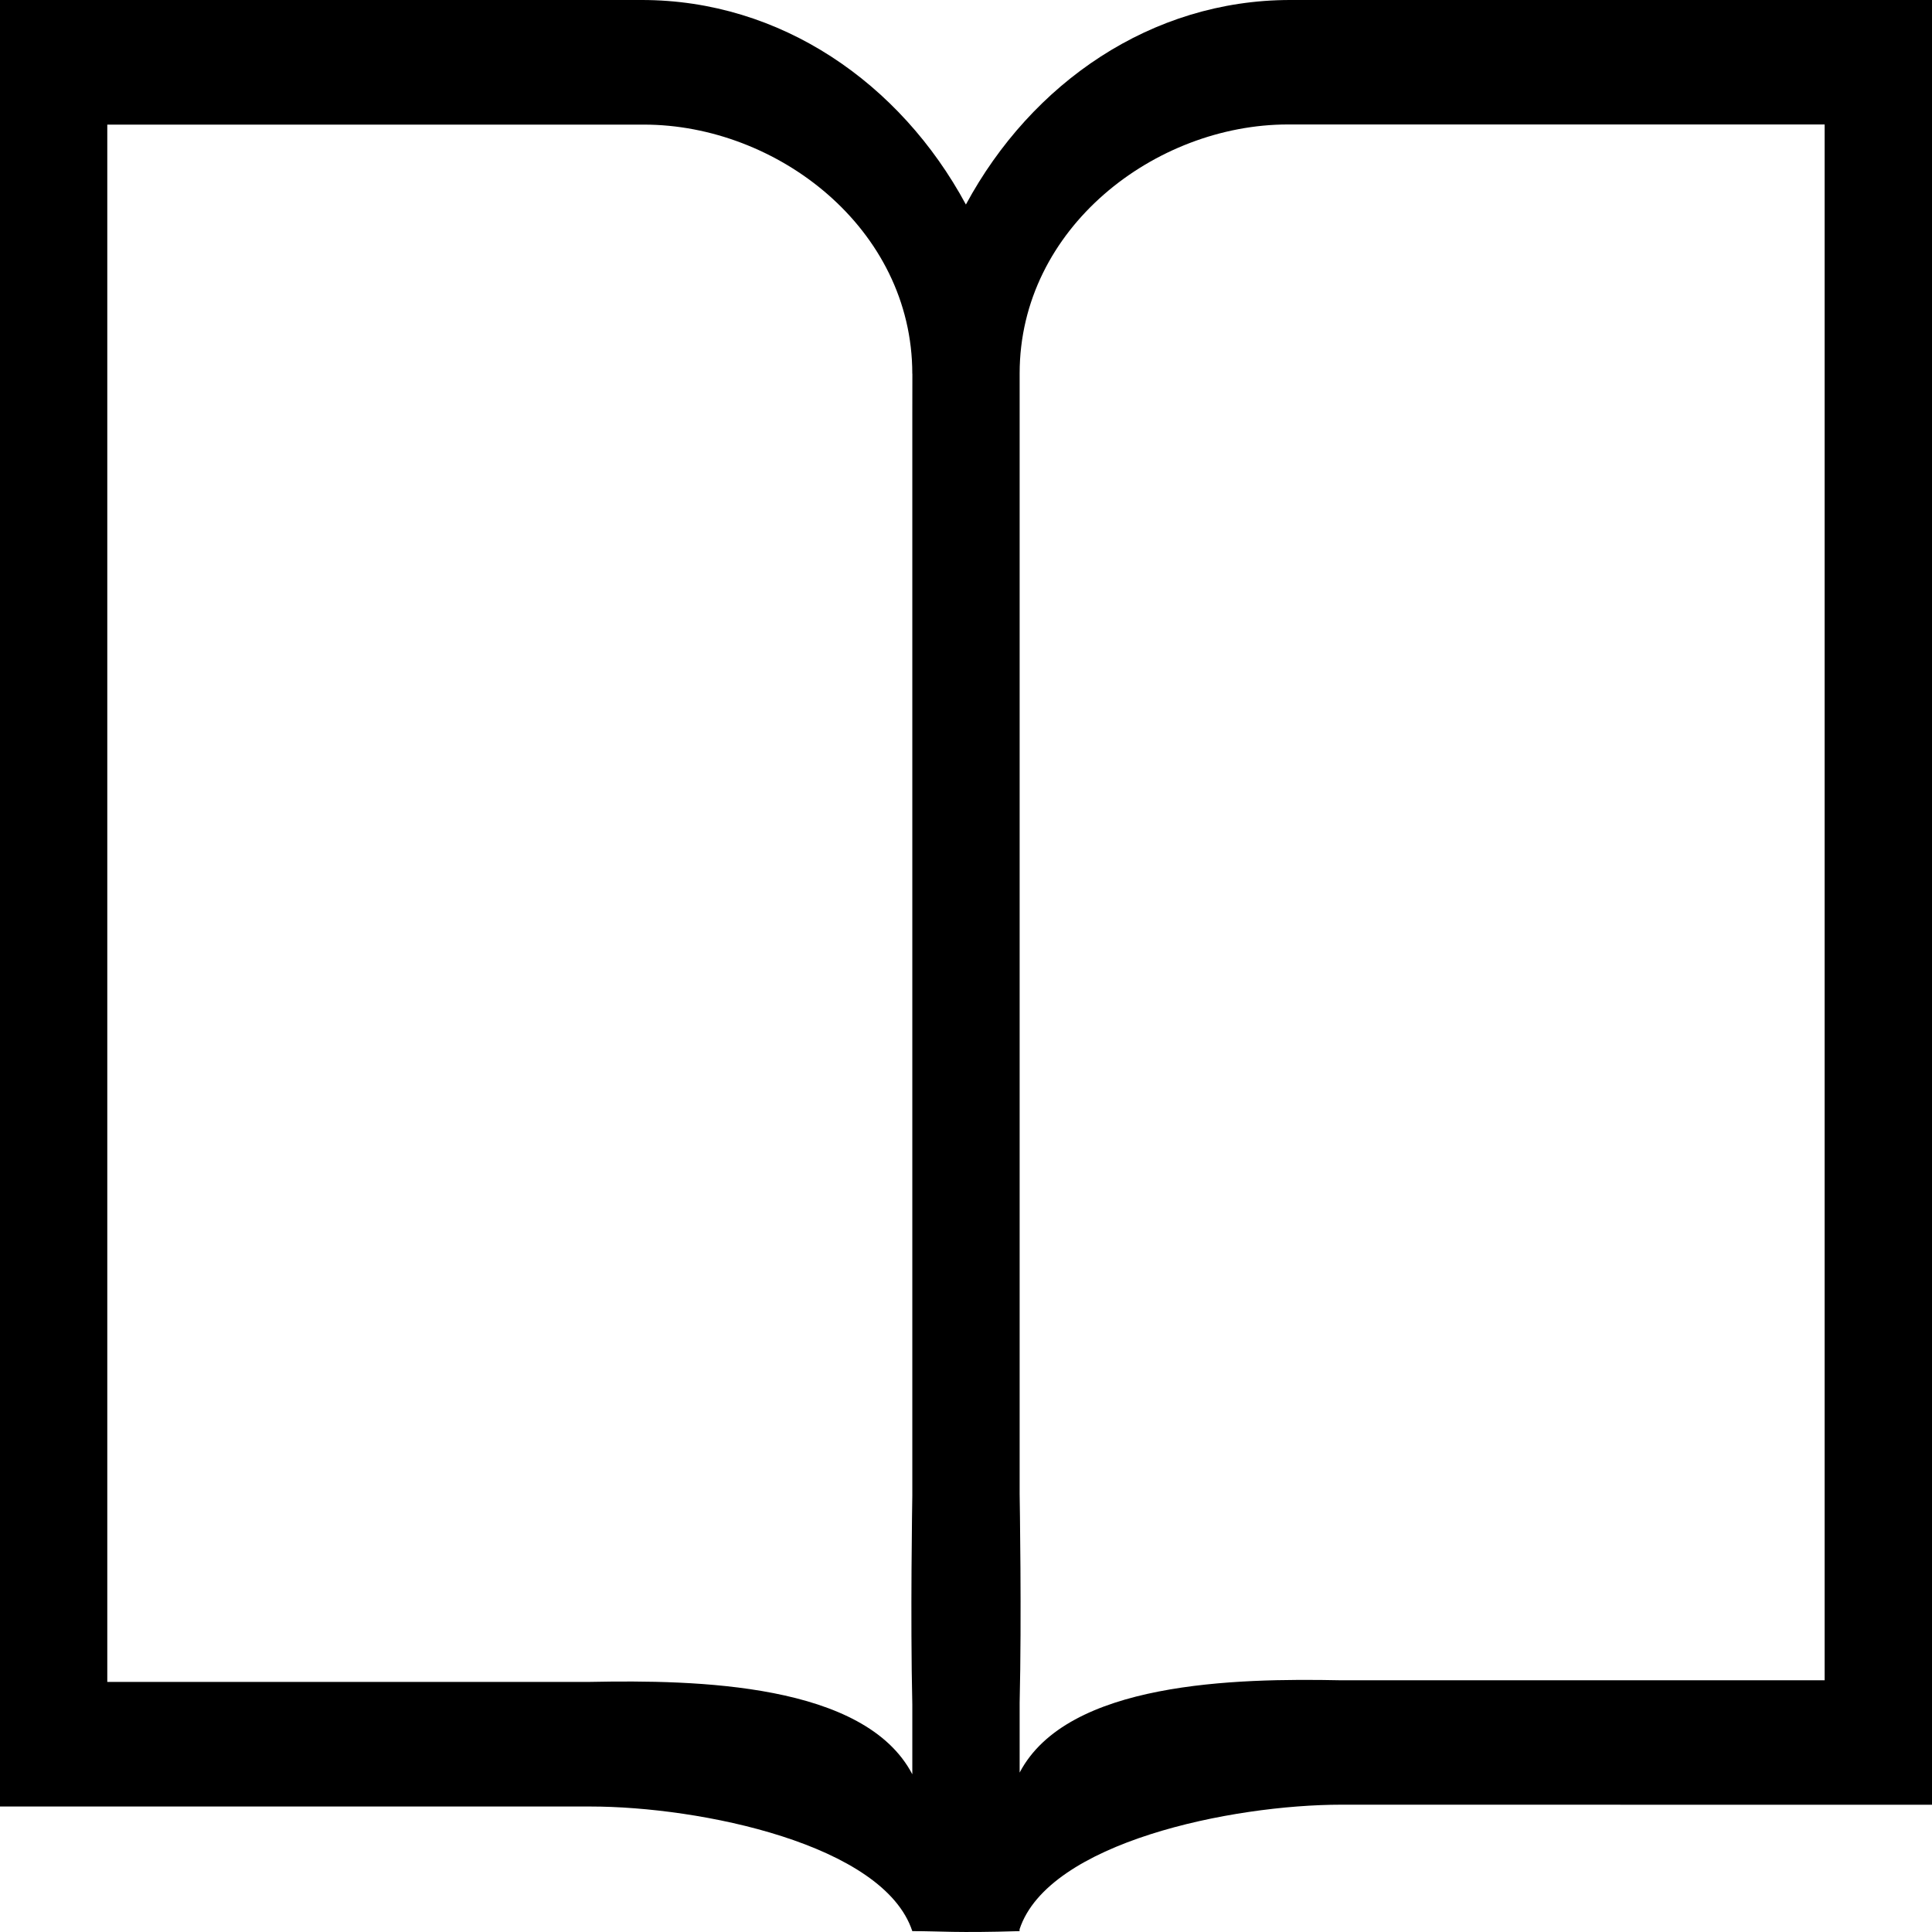
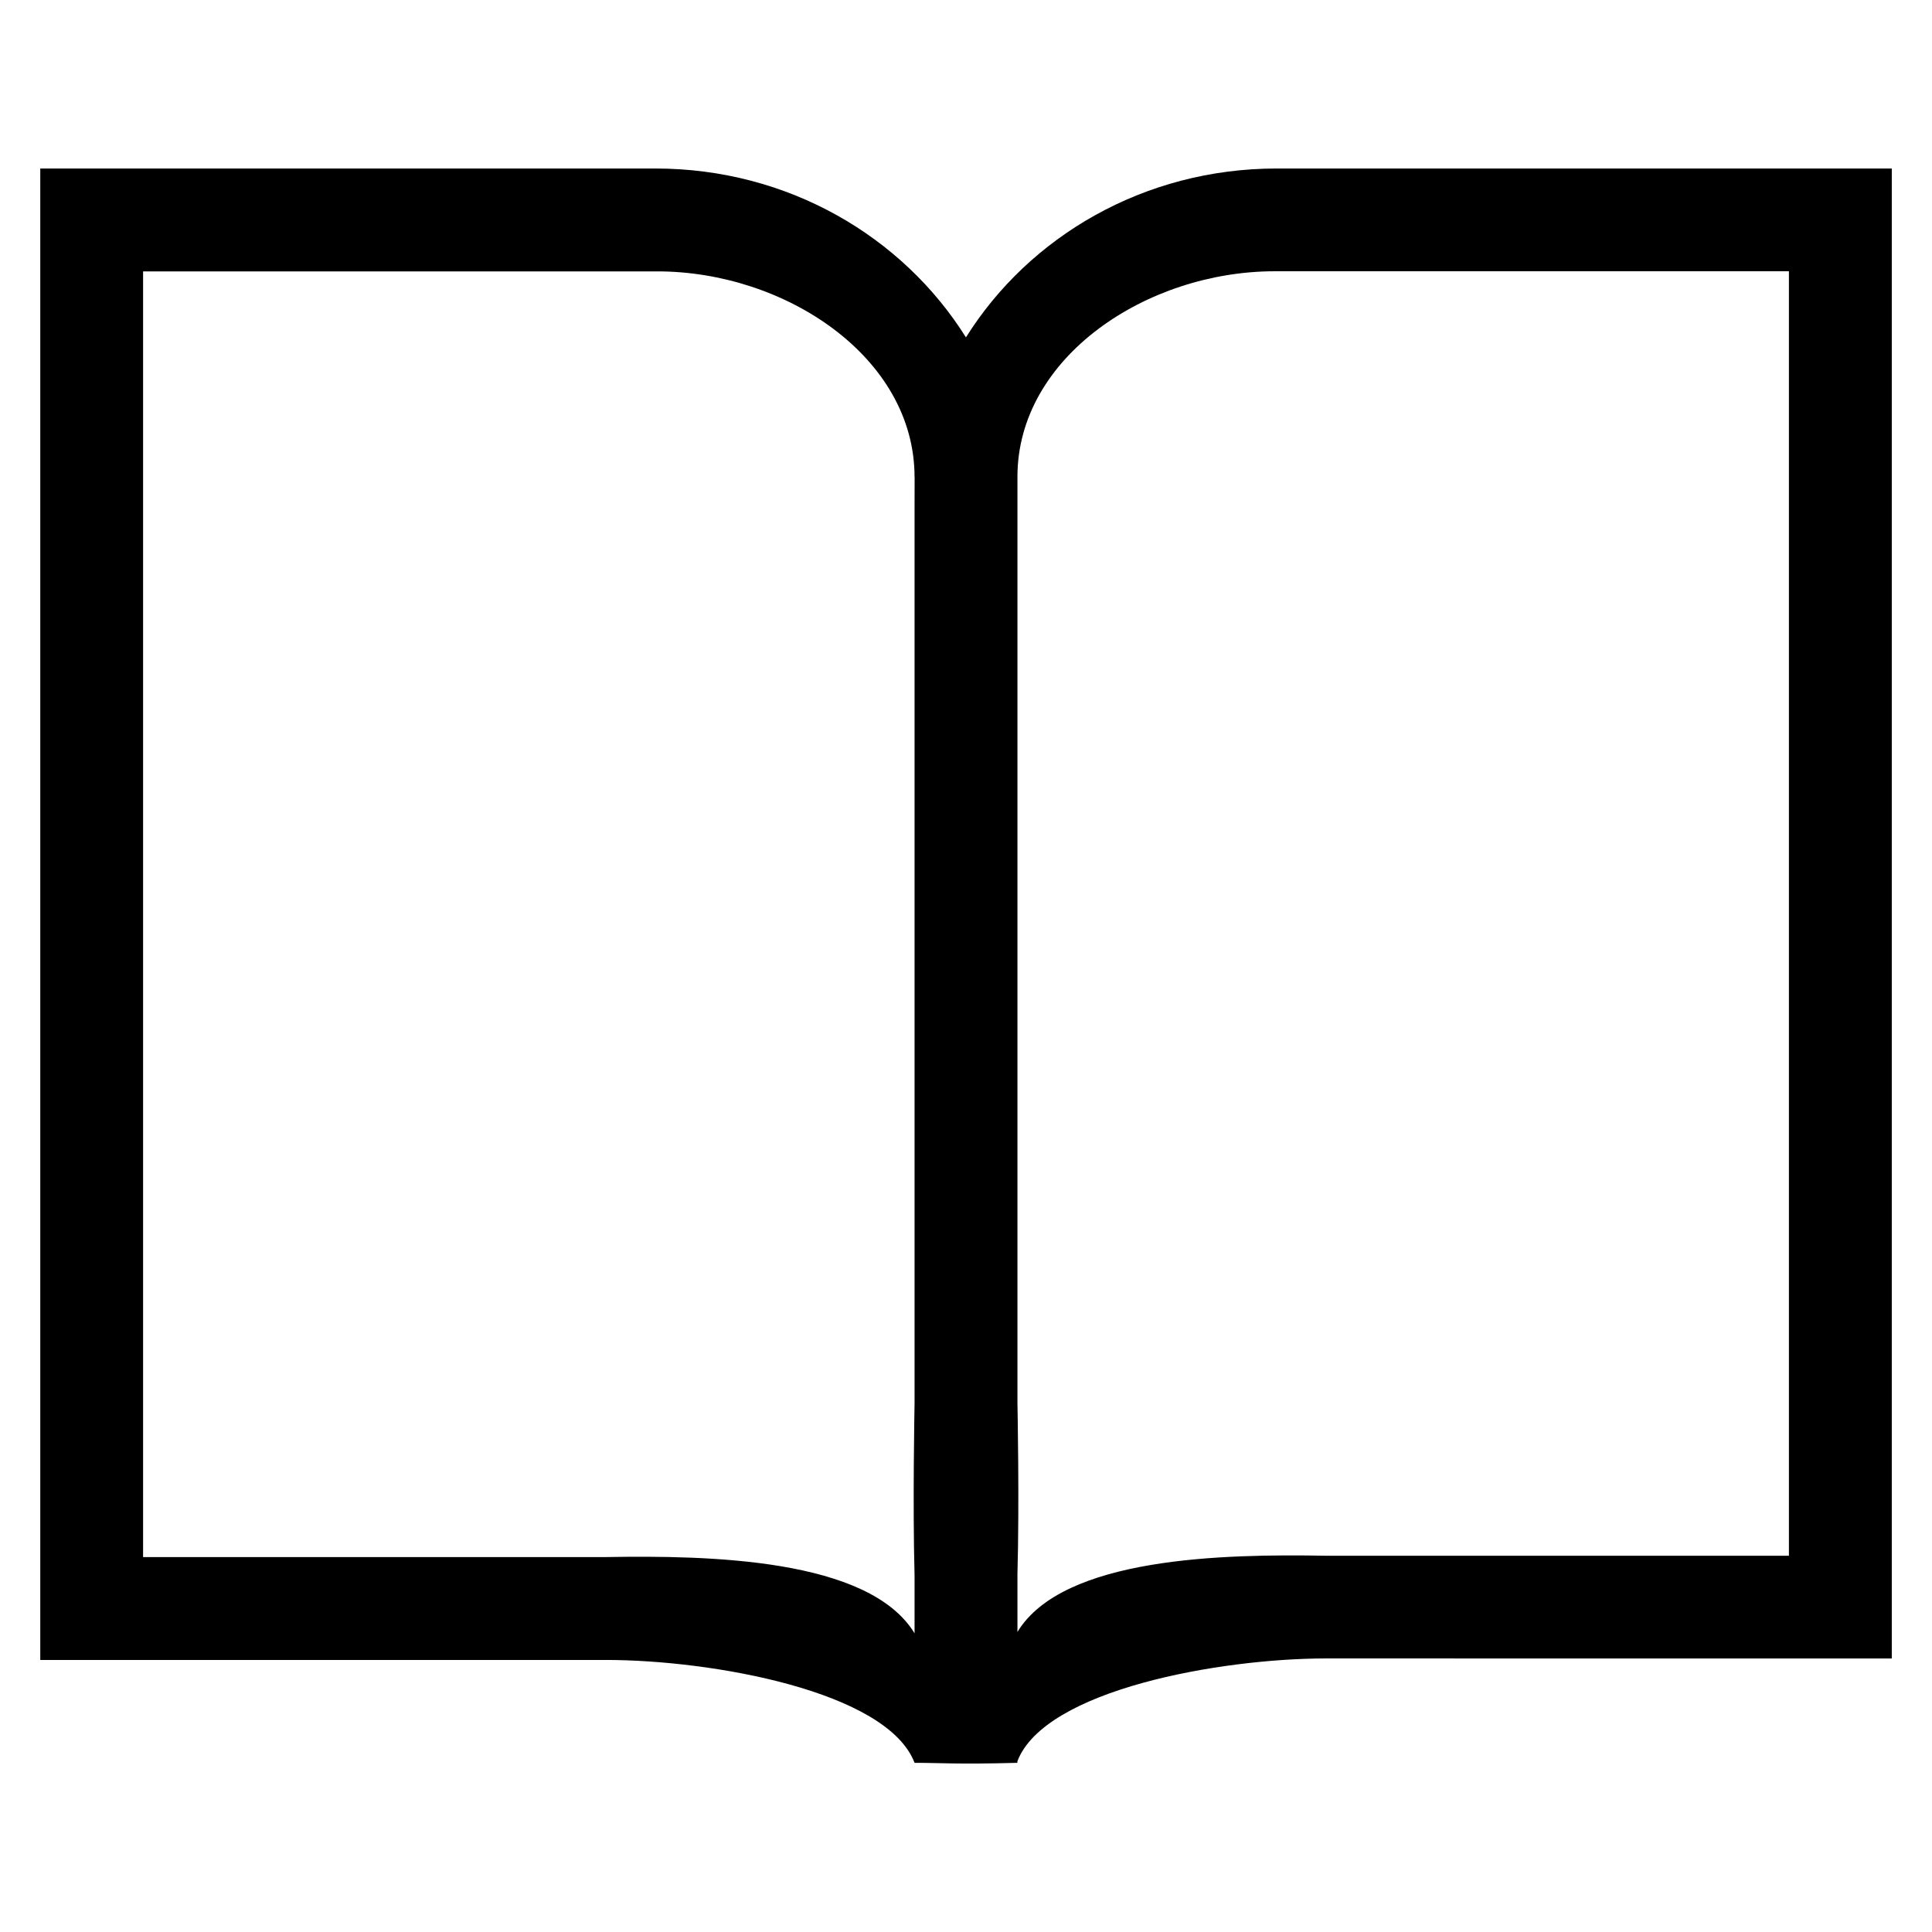
- <svg xmlns="http://www.w3.org/2000/svg" width="128" height="128">
-   <path d="M88.883 119.565c-7.284 0-19.434 2.495-21.333 8.25v.127c-4.232.13-5.222 0-7.108 0-1.895-5.76-14.045-8.256-21.333-8.256H0V0h42.523c9.179 0 17.109 5.47 21.47 13.551C68.352 5.475 76.295 0 85.478 0H128v119.57l-39.113-.005h-.004zM60.442 24.763c0-9.651-8.978-16.507-17.777-16.507H7.108V111.43H39.11c7.054-.14 18.177.082 21.333 6.12v-4.628c-.134-5.722-.004-13.522 0-13.832V27.413l.004-2.655-.004.005zm60.442-16.517h-35.55c-8.802 0-17.78 6.856-17.78 16.493v74.259c.004.32.138 8.115 0 13.813v4.627c3.155-6.022 14.279-6.26 21.333-6.114h32V8.25l-.003-.005z" />
+ <svg xmlns="http://www.w3.org/2000/svg" width="200" height="200" class="icon" p-id="977" t="1555641167698" version="1.1" viewBox="0 0 1024 1024">
+   <defs>
+     <style type="text/css" />
+   </defs>
+   <path d="M702.784 879.008c-55.84 0-148.992 16.48-163.552 54.496l0 0.832c-32.448 0.864-40.032 0-54.496 0-14.528-38.048-107.68-54.528-163.552-54.528l-299.84 0 0-790.496 326.016 0c70.368 0 131.168 36.128 164.608 89.504 33.408-53.344 94.304-89.504 164.704-89.504l326.016 0 0 789.728-299.872-0.032zM484.736 252.864c0-63.744-68.832-109.024-136.288-109.024l-272.608 0 0 681.44 245.344 0c54.08-0.928 139.36 0.544 163.552 40.416l0-30.56c-1.024-37.792-0.032-89.312 0-91.36l0-473.408 0.032-17.536zM948.128 143.776l-272.544 0c-67.488 0-136.32 45.28-136.32 108.928l0 490.464c0.032 2.112 1.056 53.6 0 91.232l0 30.56c24.192-39.776 109.472-41.344 163.552-40.384l245.344 0 0-680.768z" p-id="978" />
</svg>
